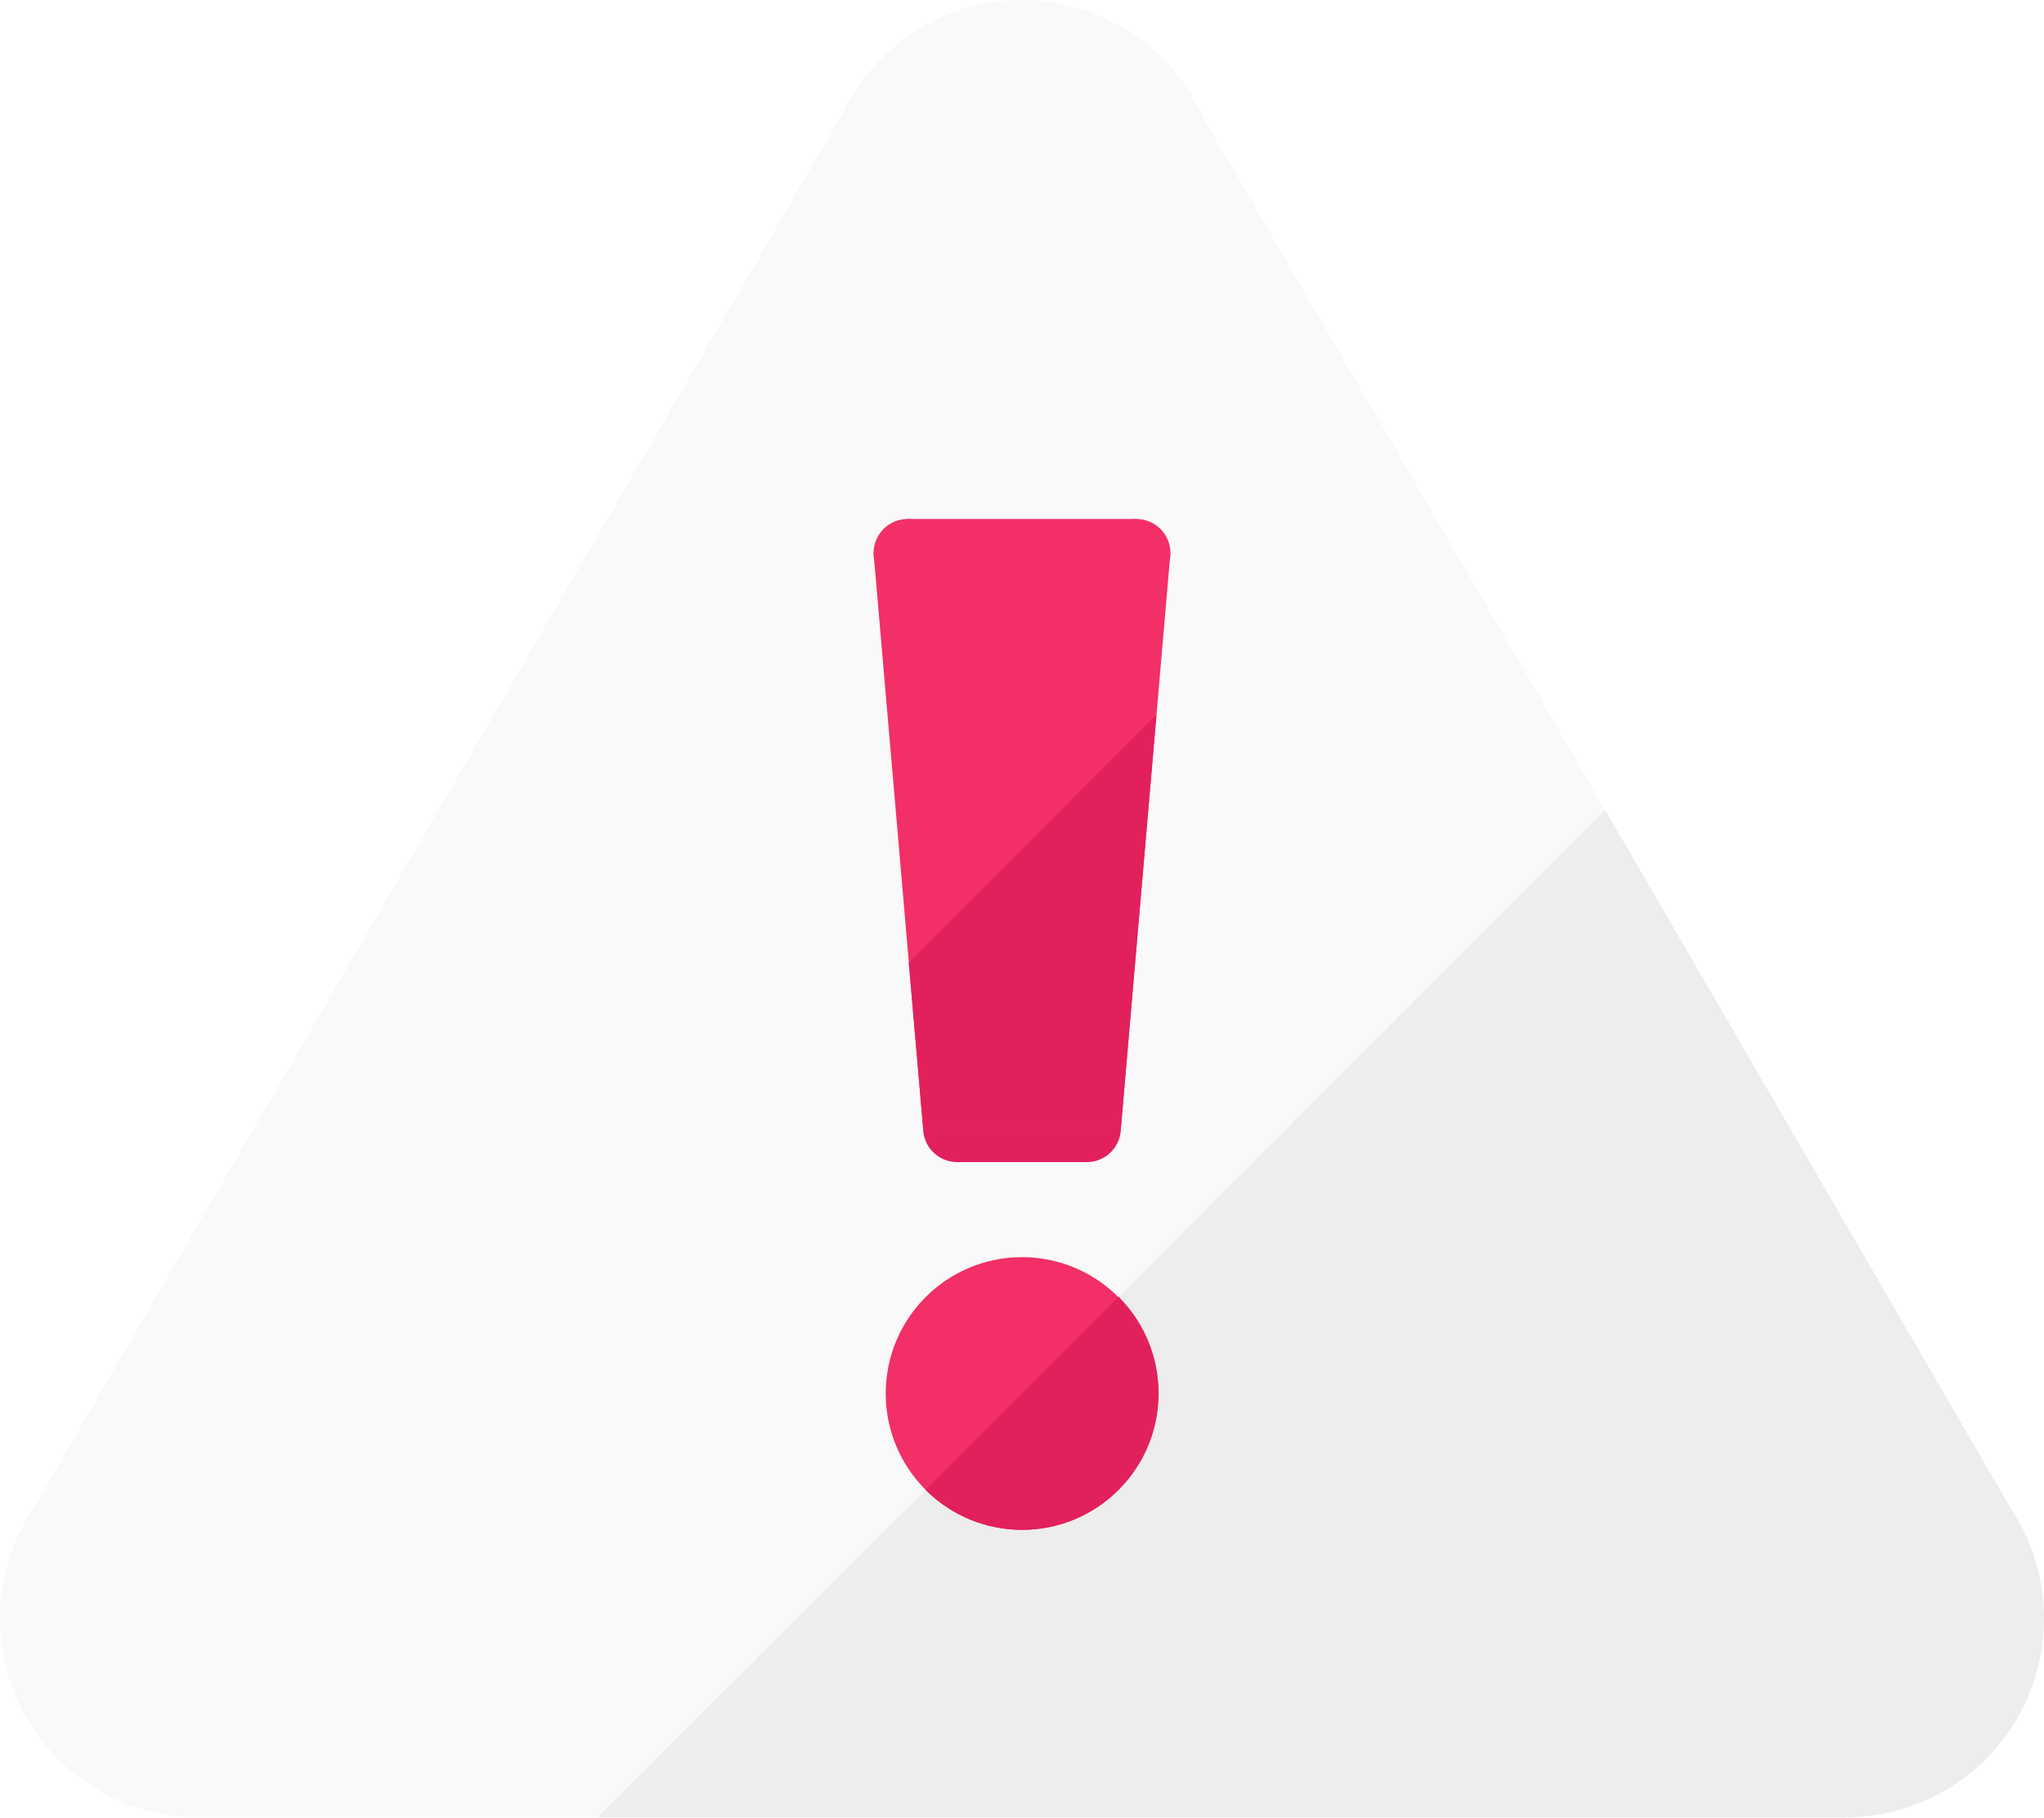
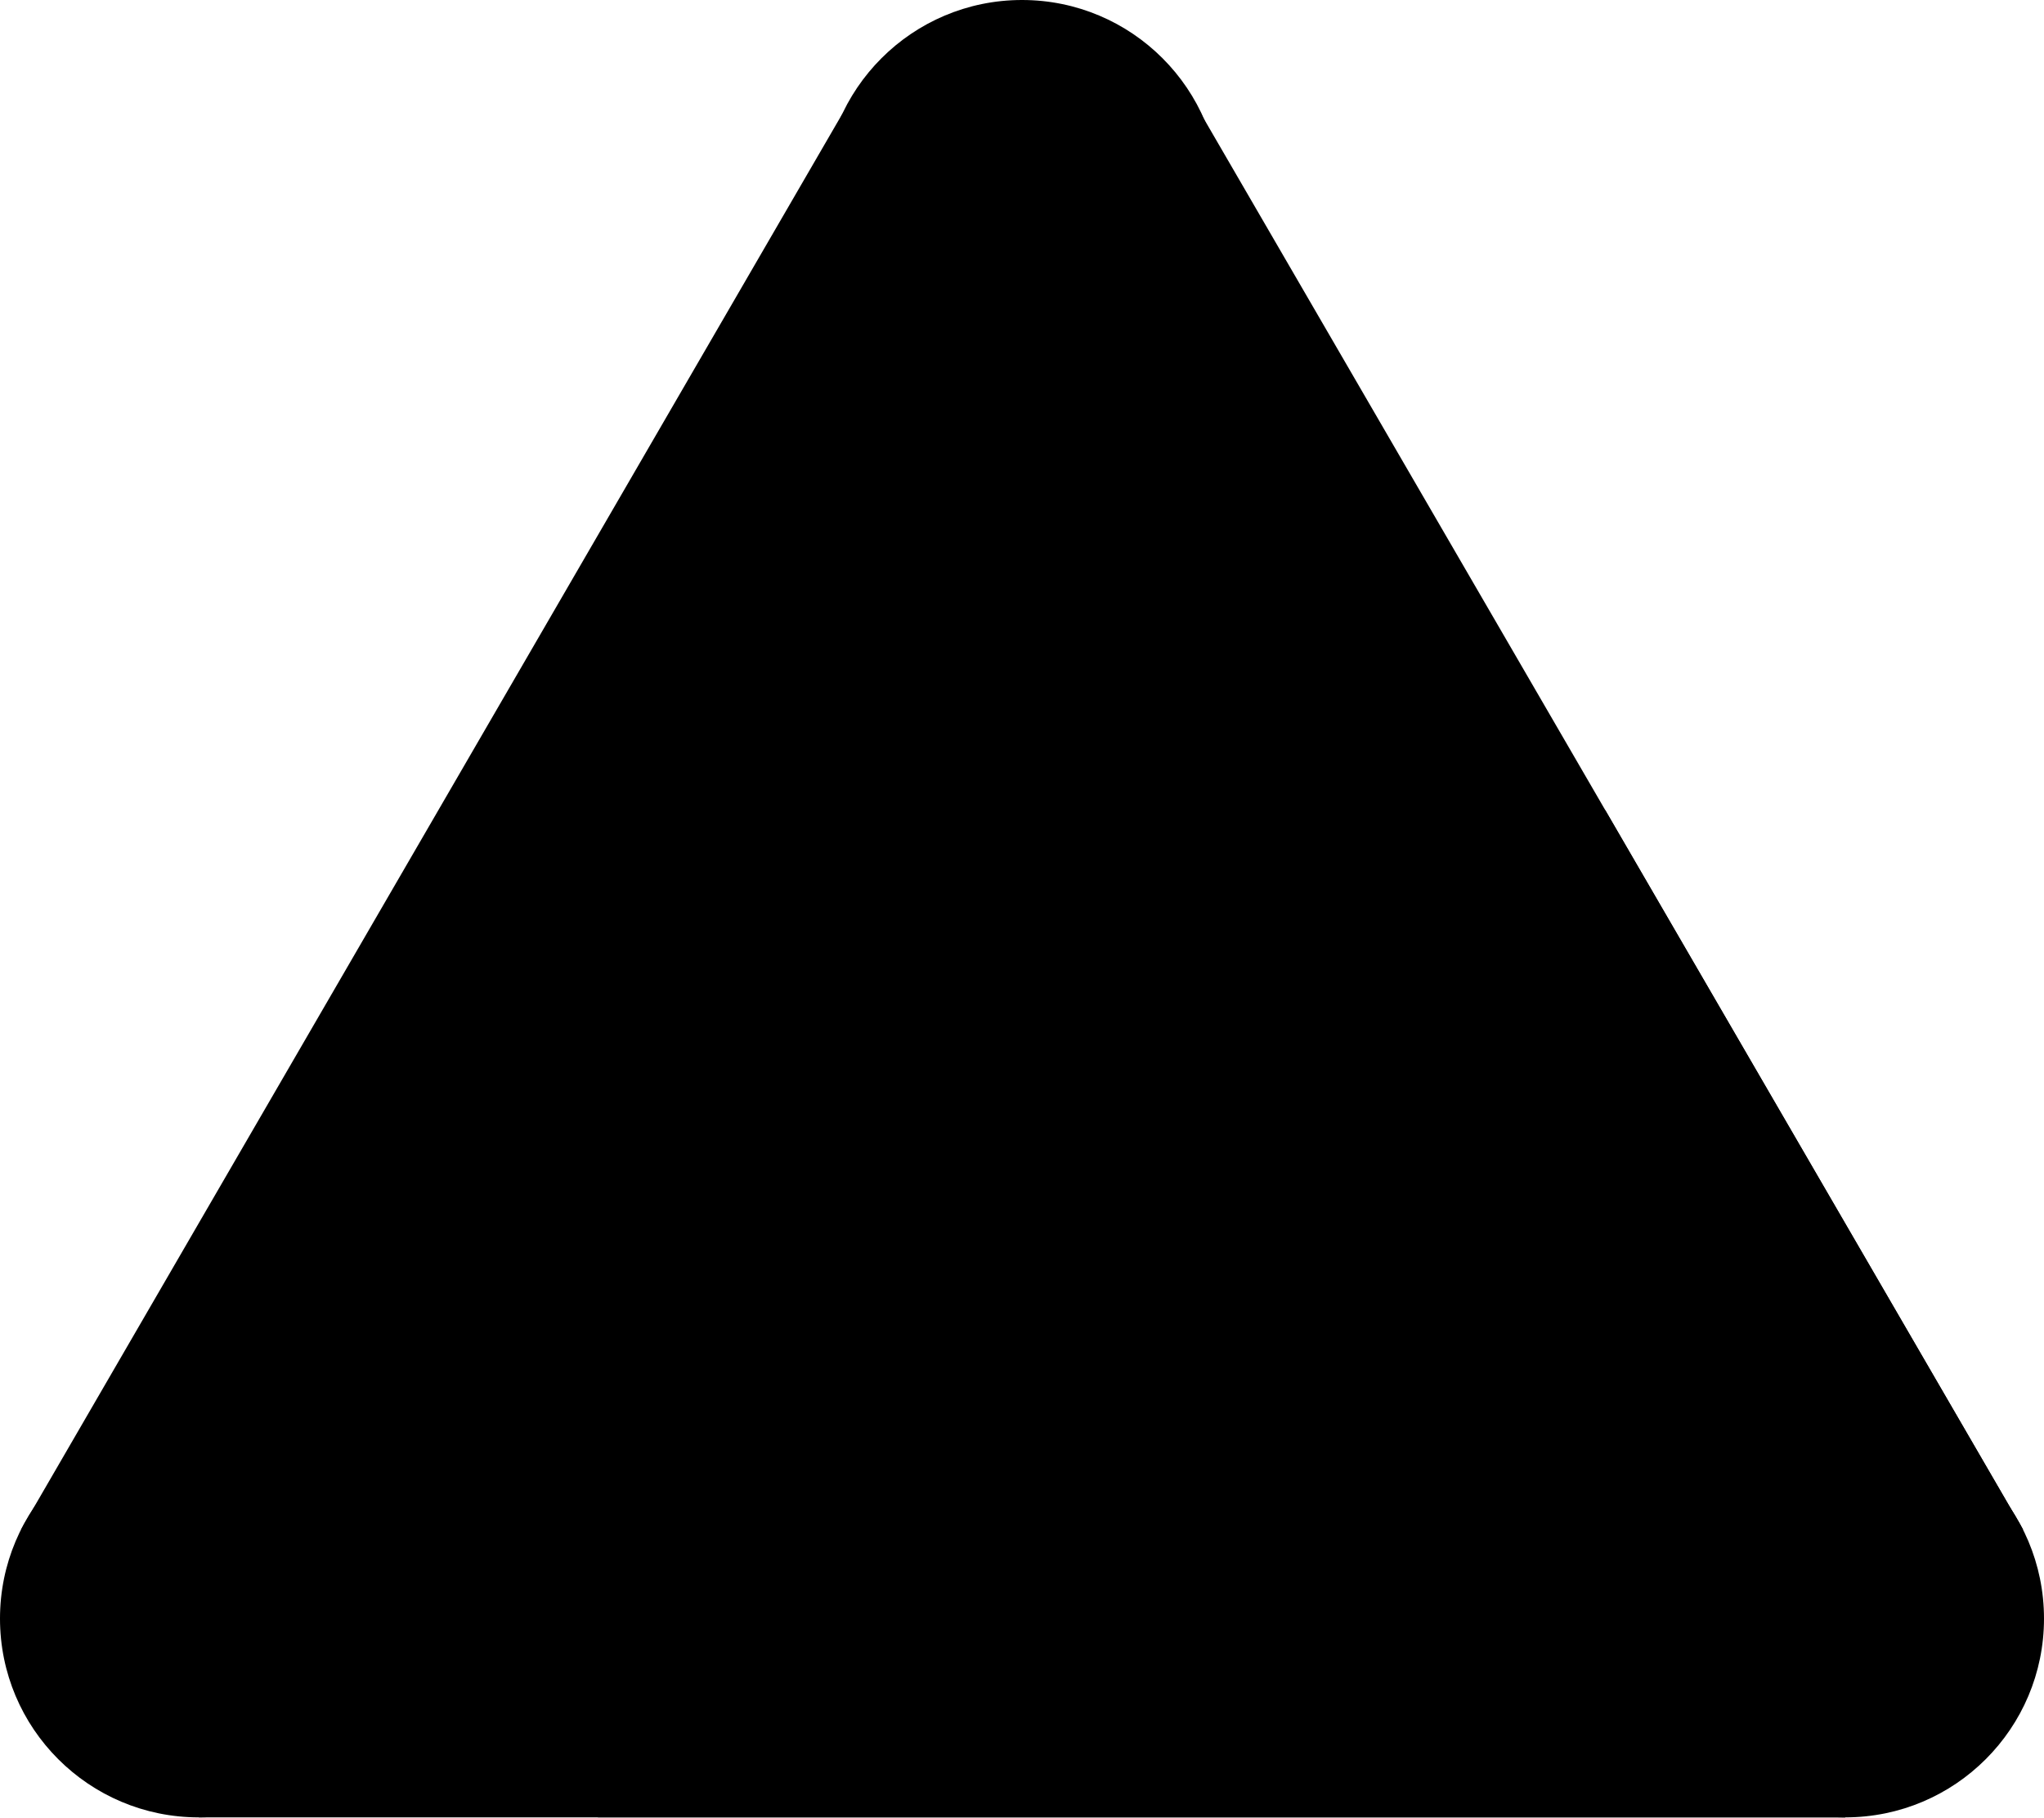
<svg xmlns="http://www.w3.org/2000/svg" viewBox="0 0 180 160">
  <defs>
    <style>.cls-1{fill:#f9f9f9;}.cls-2{fill:#ededed;}.cls-3{fill:#e2205c;}.cls-4{fill:#f22f66;}</style>
  </defs>
  <g id="Warning">
-     <circle class="cls-1" cx="90" cy="17.5" r="17.5" />
-     <circle class="cls-1" cx="17.5" cy="142.5" r="17.5" />
-     <circle class="cls-2" cx="162.5" cy="142.5" r="17.5" />
-     <polygon class="cls-1" points="1.84 134.68 74.19 10 105.75 10 178.16 134.68 1.84 134.68" />
-     <polygon class="cls-2" points="78 134.68 141.36 71.32 178.16 134.68 78 134.68" />
-     <rect class="cls-1" x="17.5" y="126.68" width="145" height="33.32" />
-     <circle class="cls-3" cx="84.29" cy="99.31" r="3" />
-     <circle class="cls-3" cx="95.71" cy="99.31" r="3" />
-     <circle class="cls-4" cx="79.93" cy="48.69" r="3" />
-     <circle class="cls-4" cx="100.07" cy="48.69" r="3" />
-     <rect class="cls-3" x="84.29" y="96.31" width="11.42" height="6" />
-     <rect class="cls-4" x="79.93" y="45.69" width="20.15" height="6" />
-     <polygon class="cls-4" points="76.93 48.69 81.29 99.31 98.71 99.31 103.07 48.69 76.93 48.69" />
-     <polygon class="cls-3" points="80.03 84.75 81.29 99.31 98.71 99.31 101.84 62.94 80.03 84.75" />
-     <polygon class="cls-2" points="162.5 126.68 86 126.68 52.64 160 162.5 160 162.5 126.68" />
-     <circle class="cls-4" cx="90" cy="122.68" r="12" />
-     <path class="cls-3" d="M81.51,131.17a12,12,0,0,0,17-17Z" />
+     <circle className="cls-1" cx="90" cy="17.5" r="17.5" />
+     <circle className="cls-1" cx="17.5" cy="142.5" r="17.5" />
+     <circle className="cls-2" cx="162.5" cy="142.5" r="17.5" />
+     <polygon className="cls-1" points="1.84 134.68 74.19 10 105.75 10 178.16 134.68 1.84 134.68" />
+     <polygon className="cls-2" points="78 134.68 141.36 71.32 178.16 134.68 78 134.68" />
+     <rect className="cls-1" x="17.5" y="126.68" width="145" height="33.32" />
+     <circle className="cls-3" cx="84.29" cy="99.31" r="3" />
+     <circle className="cls-3" cx="95.71" cy="99.31" r="3" />
+     <circle className="cls-4" cx="79.93" cy="48.69" r="3" />
+     <circle className="cls-4" cx="100.07" cy="48.69" r="3" />
+     <rect className="cls-3" x="84.29" y="96.31" width="11.42" height="6" />
+     <rect className="cls-4" x="79.93" y="45.69" width="20.15" height="6" />
+     <polygon className="cls-4" points="76.93 48.69 81.29 99.31 98.71 99.31 103.07 48.69 76.93 48.69" />
+     <polygon className="cls-3" points="80.03 84.75 81.29 99.31 98.71 99.31 101.84 62.94 80.03 84.75" />
+     <polygon className="cls-2" points="162.5 126.68 86 126.68 52.64 160 162.5 160 162.5 126.68" />
+     <circle className="cls-4" cx="90" cy="122.68" r="12" />
+     <path className="cls-3" d="M81.51,131.17a12,12,0,0,0,17-17Z" />
  </g>
</svg>
